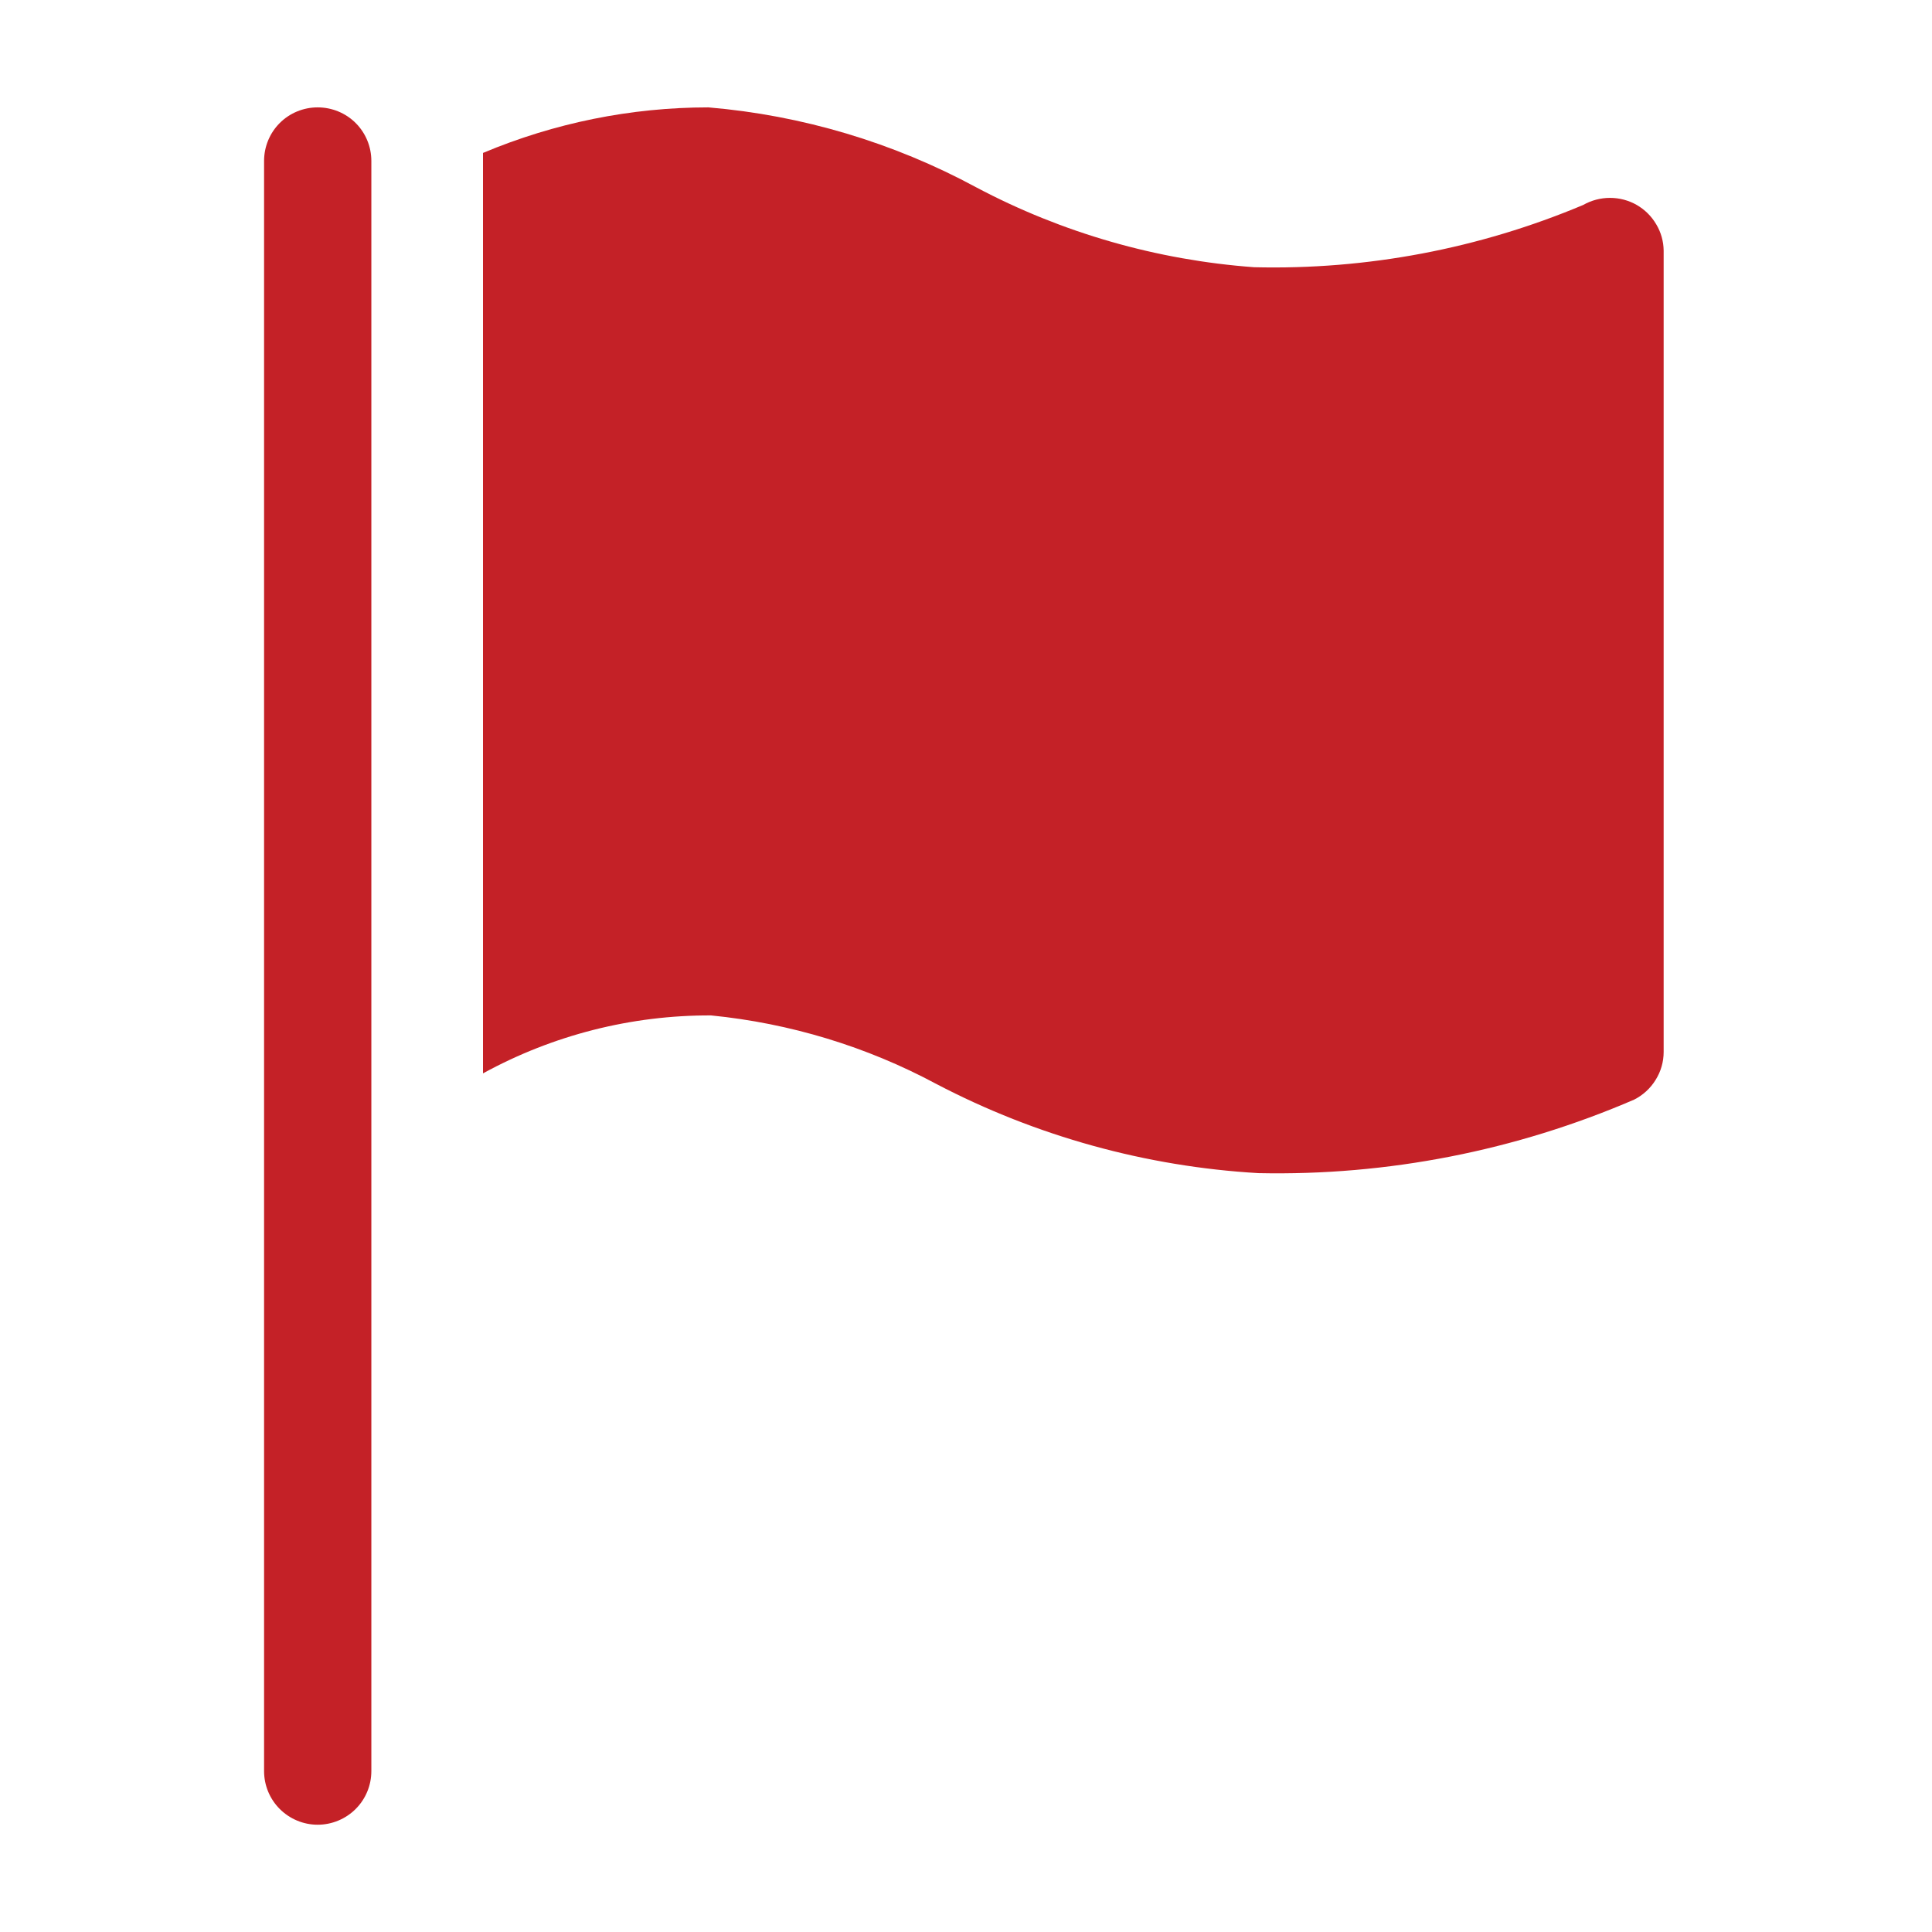
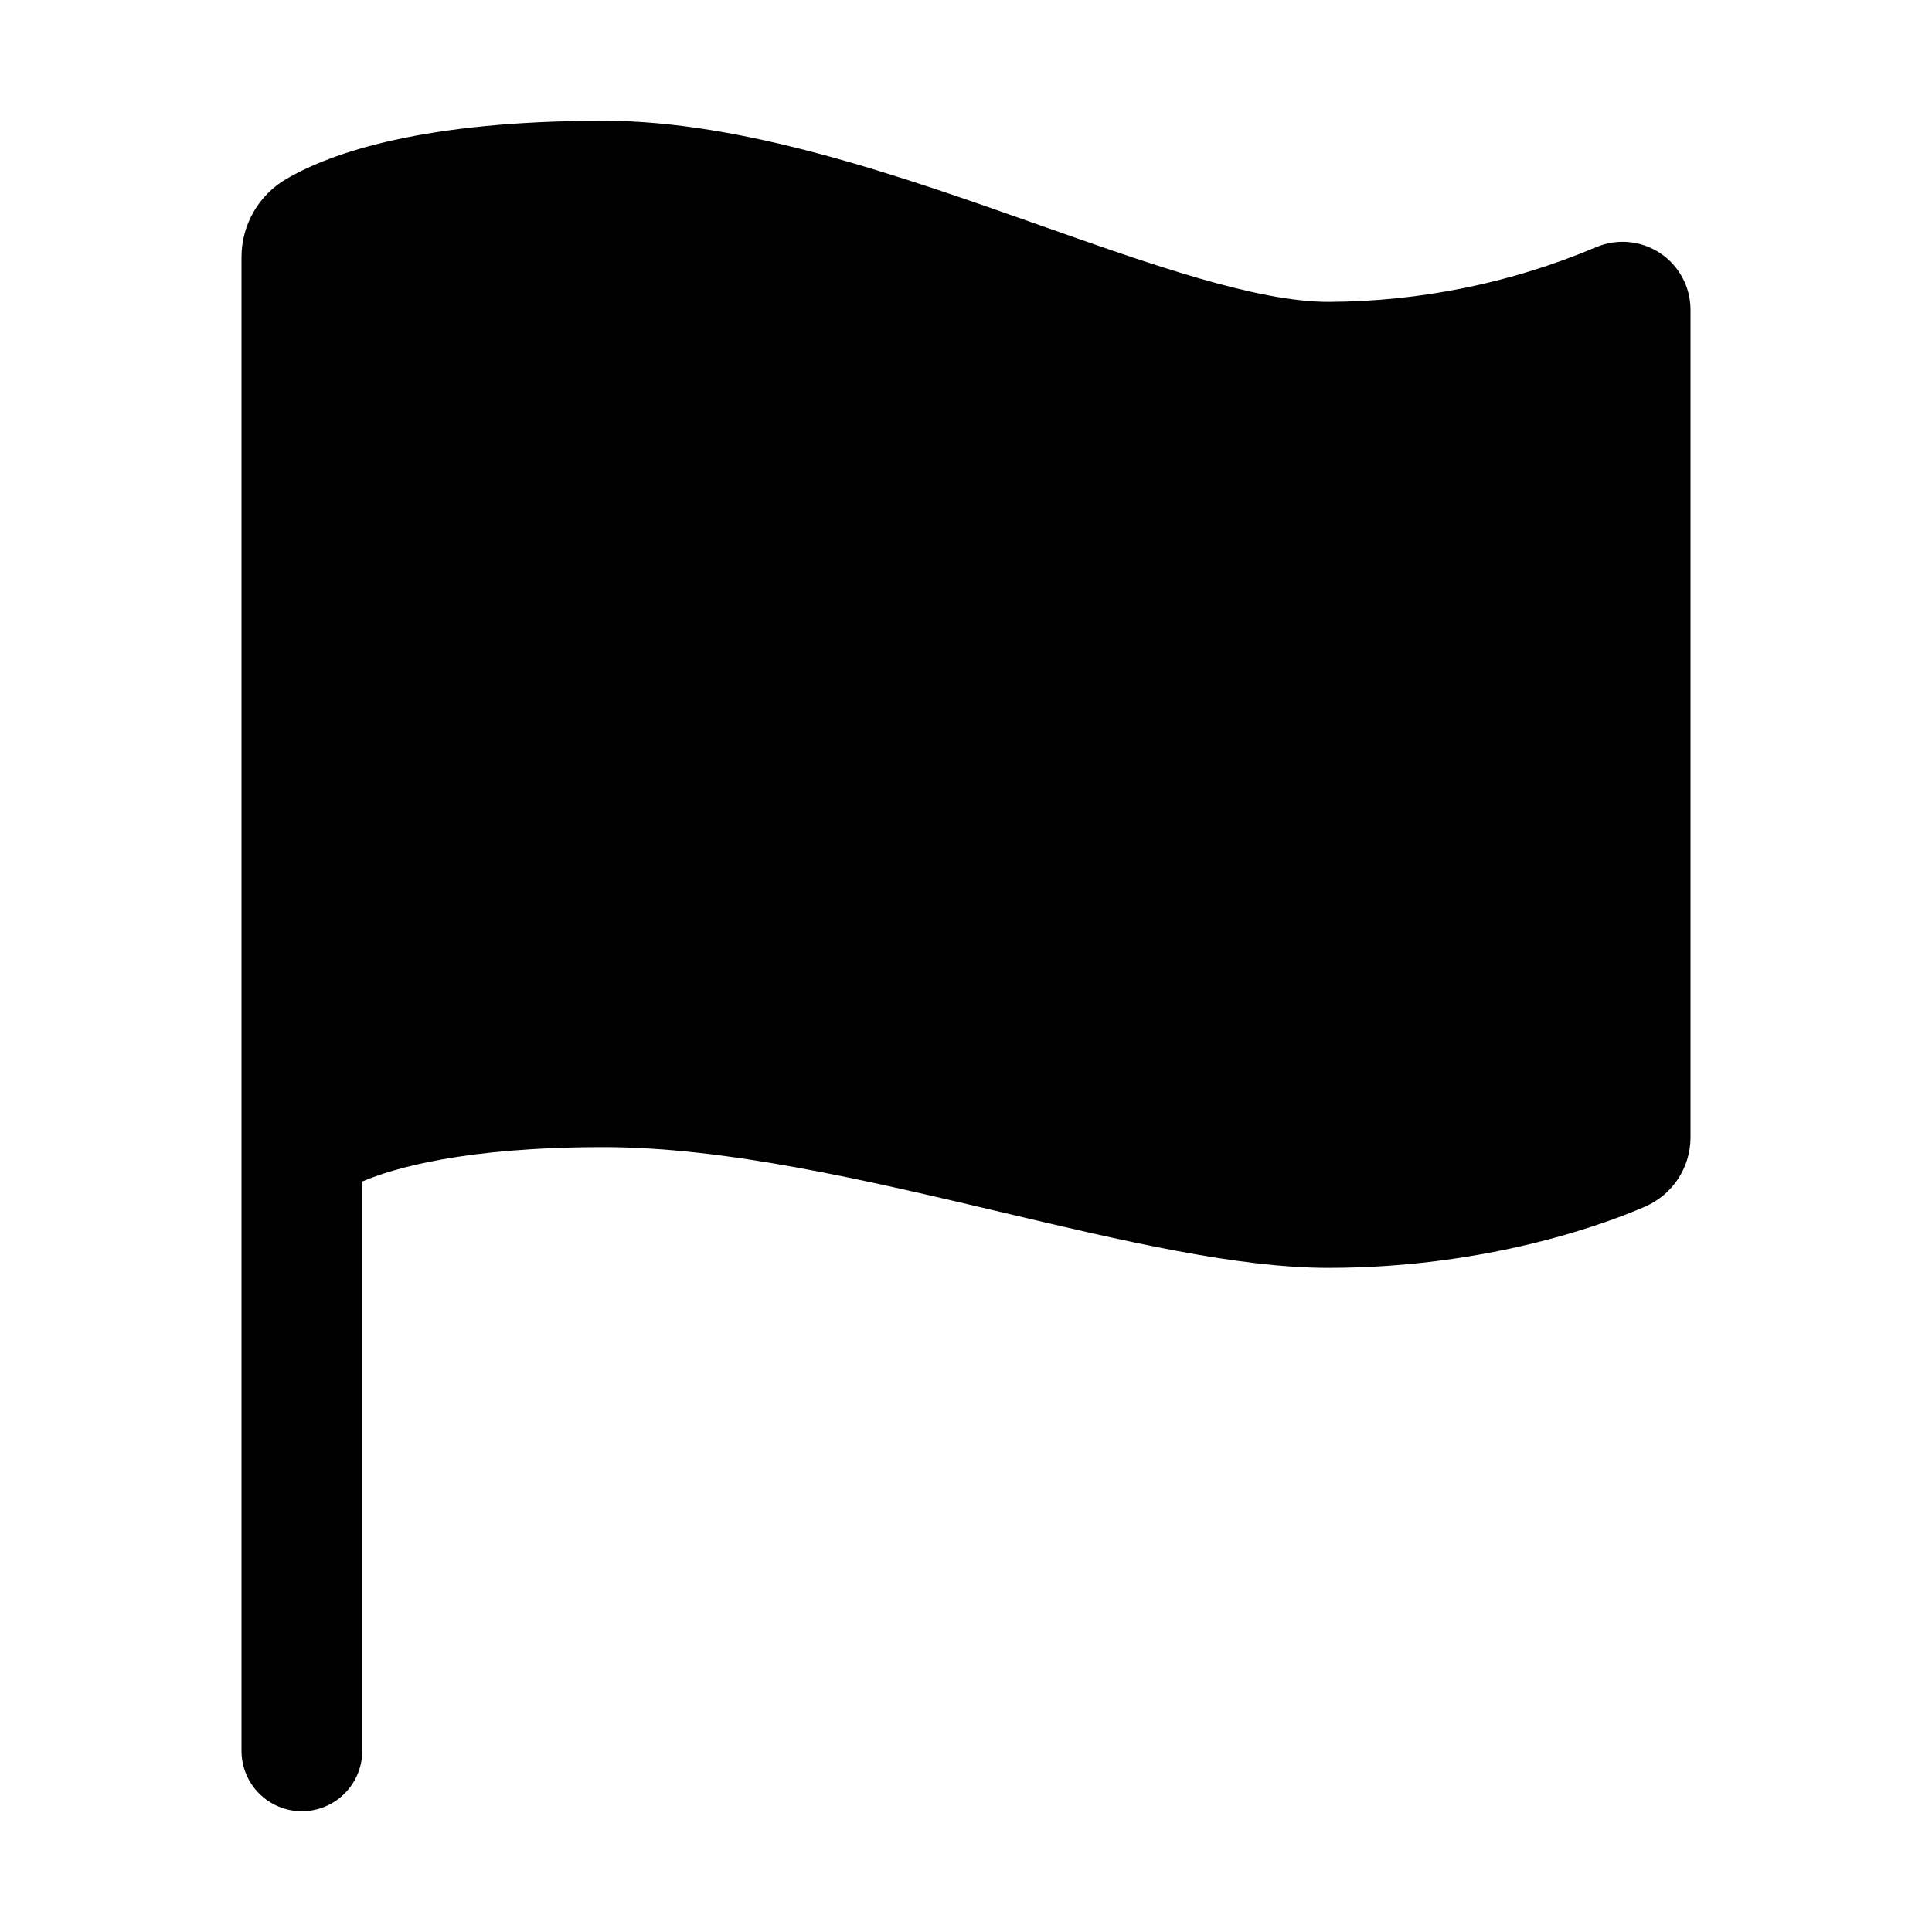
- <svg xmlns="http://www.w3.org/2000/svg" width="19" height="19" viewBox="0 0 19 19" fill="none">
-   <path d="M3.124 1.056C2.984 1.056 2.85 1.111 2.751 1.21C2.652 1.309 2.597 1.443 2.597 1.583V17.417C2.597 17.557 2.652 17.691 2.751 17.79C2.85 17.889 2.984 17.945 3.124 17.945C3.264 17.945 3.399 17.889 3.498 17.79C3.597 17.691 3.652 17.557 3.652 17.417V1.583C3.652 1.443 3.597 1.309 3.498 1.21C3.399 1.111 3.264 1.056 3.124 1.056Z" fill="#C42127" />
-   <path d="M16.097 2.016C16.017 1.97 15.926 1.946 15.833 1.946C15.741 1.946 15.65 1.97 15.569 2.016C14.546 2.446 13.444 2.655 12.334 2.628C11.378 2.558 10.447 2.291 9.6 1.842C8.786 1.402 7.889 1.134 6.967 1.056C6.205 1.056 5.452 1.209 4.75 1.504V10.556C5.438 10.179 6.209 9.983 6.993 9.986C7.769 10.063 8.523 10.292 9.21 10.661C10.191 11.174 11.271 11.473 12.376 11.537C13.645 11.564 14.905 11.317 16.071 10.814C16.158 10.77 16.231 10.703 16.282 10.62C16.334 10.537 16.361 10.442 16.361 10.345V2.465C16.36 2.374 16.335 2.284 16.288 2.206C16.242 2.127 16.176 2.062 16.097 2.016Z" fill="#C42127" />
+ <svg xmlns="http://www.w3.org/2000/svg" class="ionicon" viewBox="0 0 512 512">
+   <path d="M80 480a16 16 0 01-16-16V68.13a24 24 0 0111.9-20.72C88 40.38 112.38 32 160 32c37.21 0 78.83 14.71 115.55 27.68C305.12 70.13 333.05 80 352 80a183.84 183.84 0 0071-14.5 18 18 0 0125 16.58v219.36a20 20 0 01-12 18.31c-8.71 3.81-40.51 16.25-84 16.25-24.14 0-54.38-7.14-86.39-14.71C229.63 312.79 192.43 304 160 304c-36.87 0-55.74 5.58-64 9.11V464a16 16 0 01-16 16z" />
</svg>
